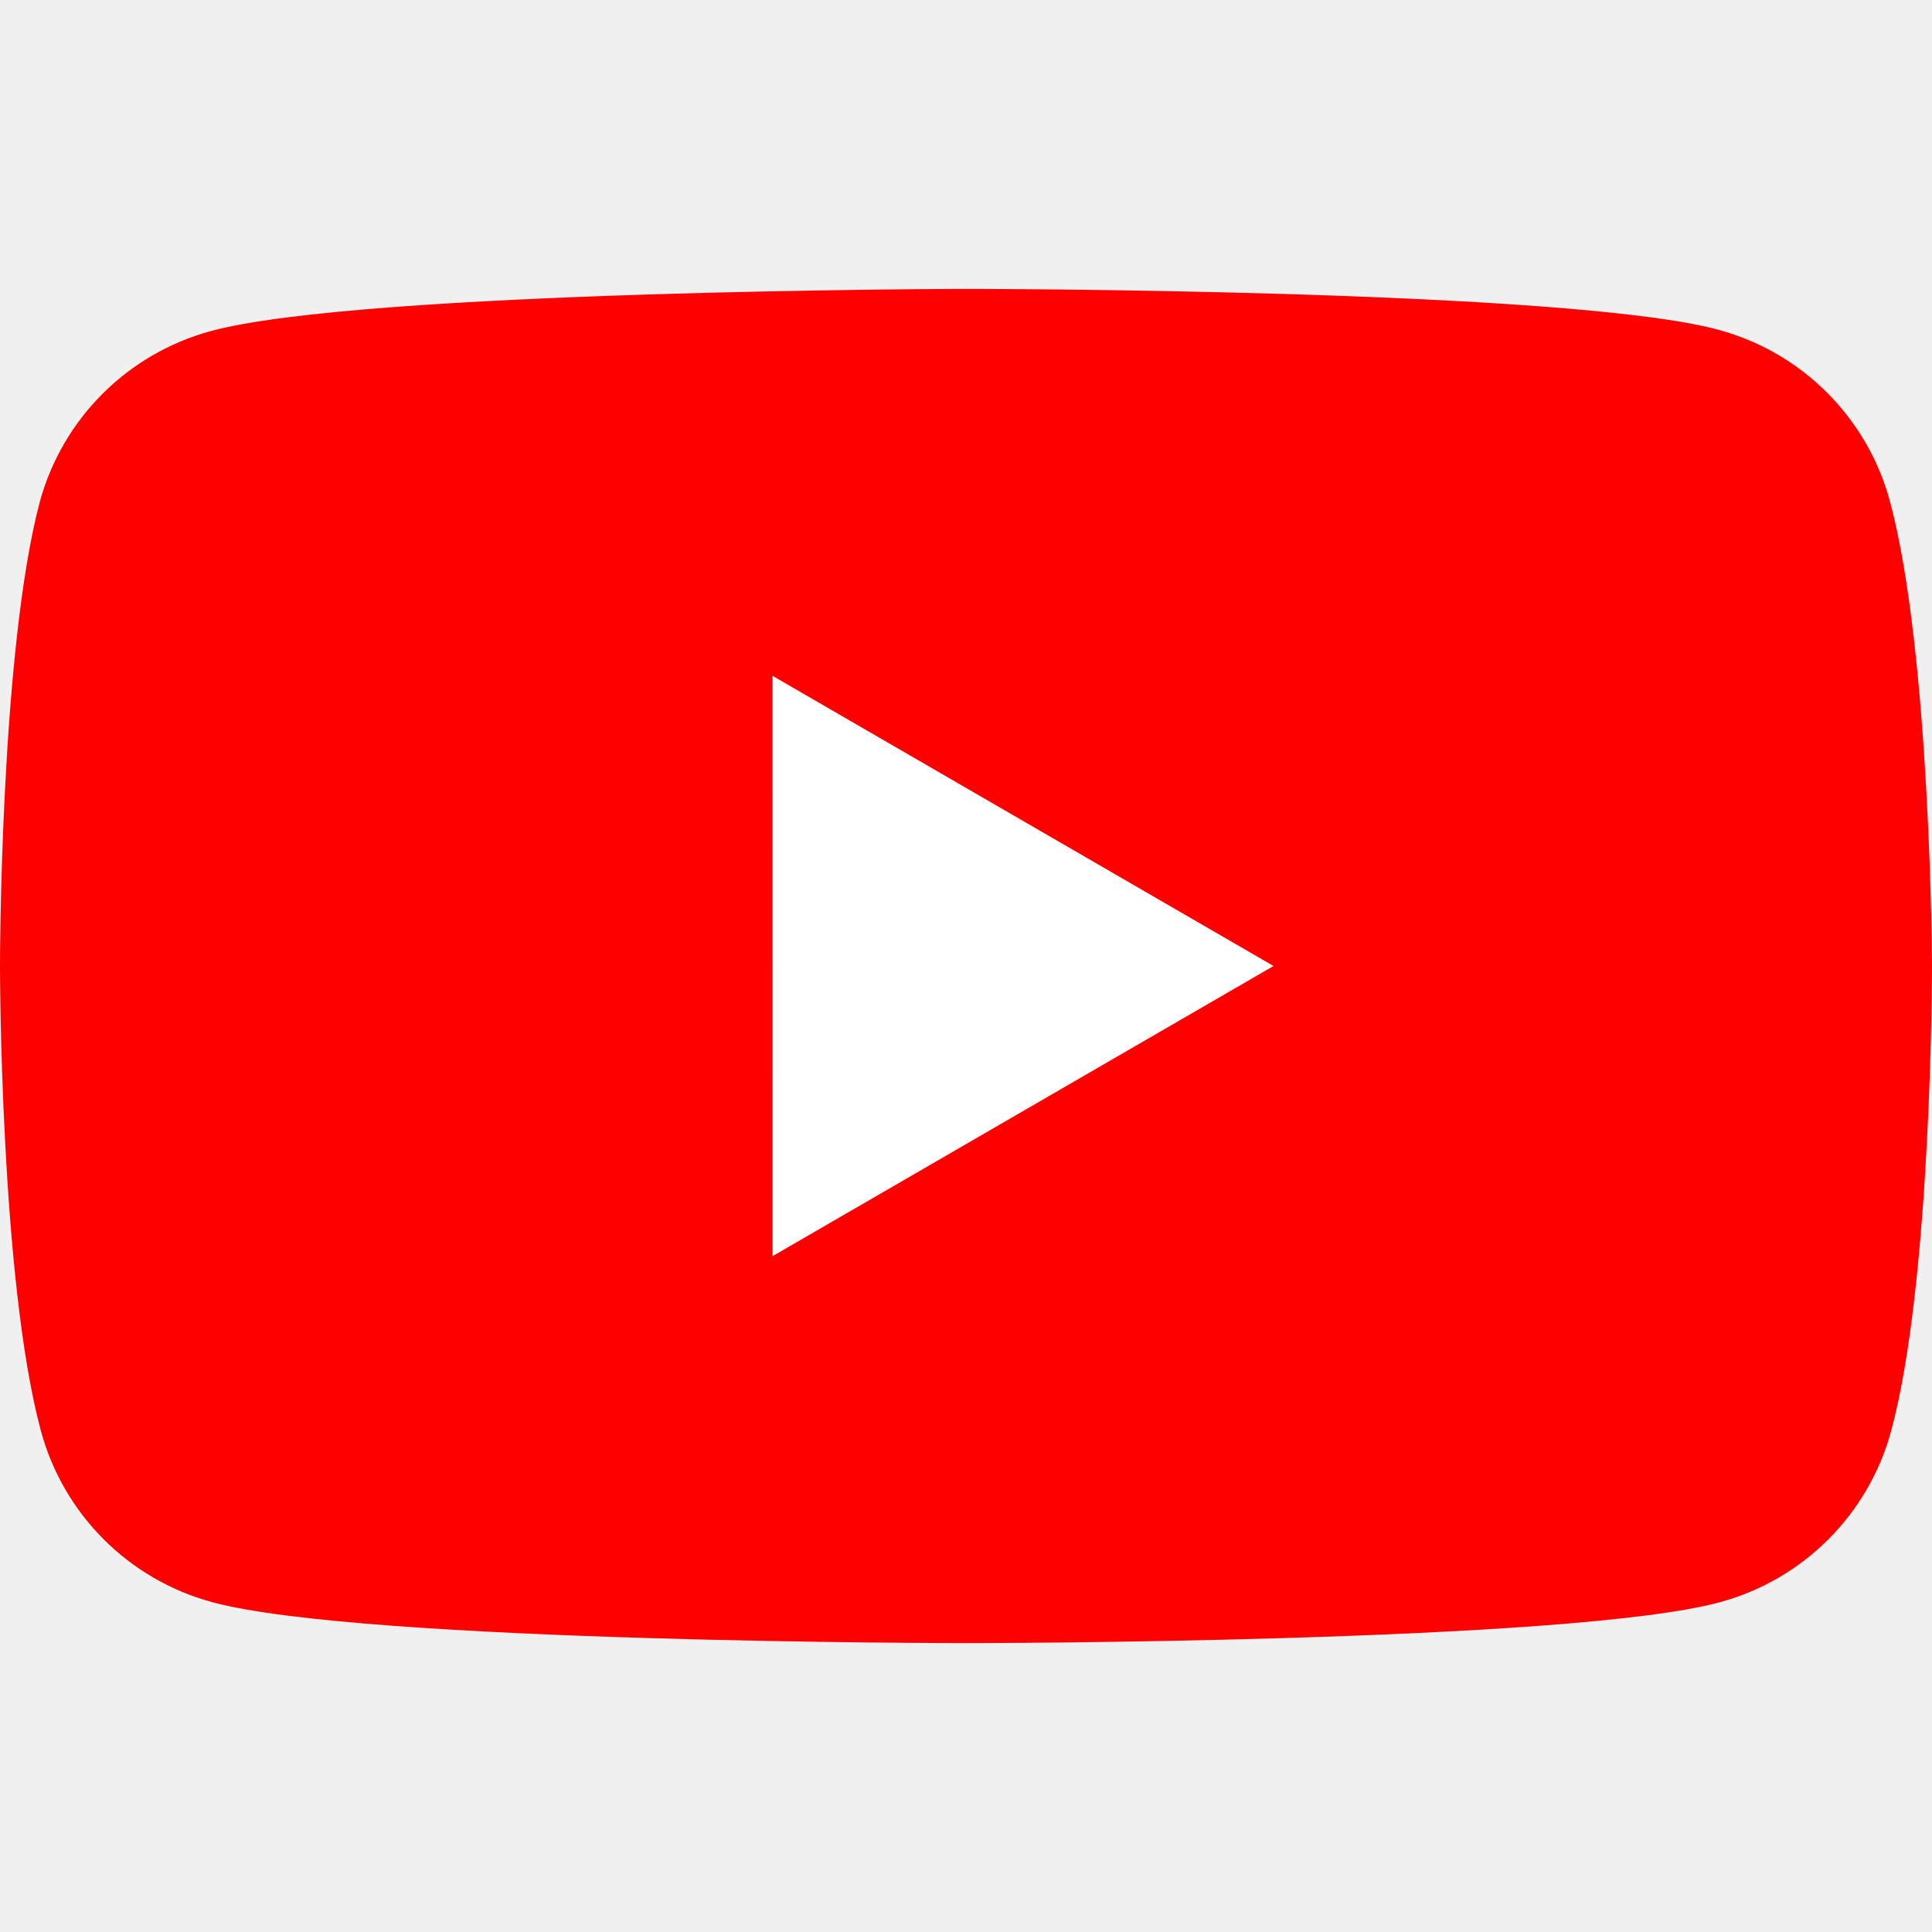
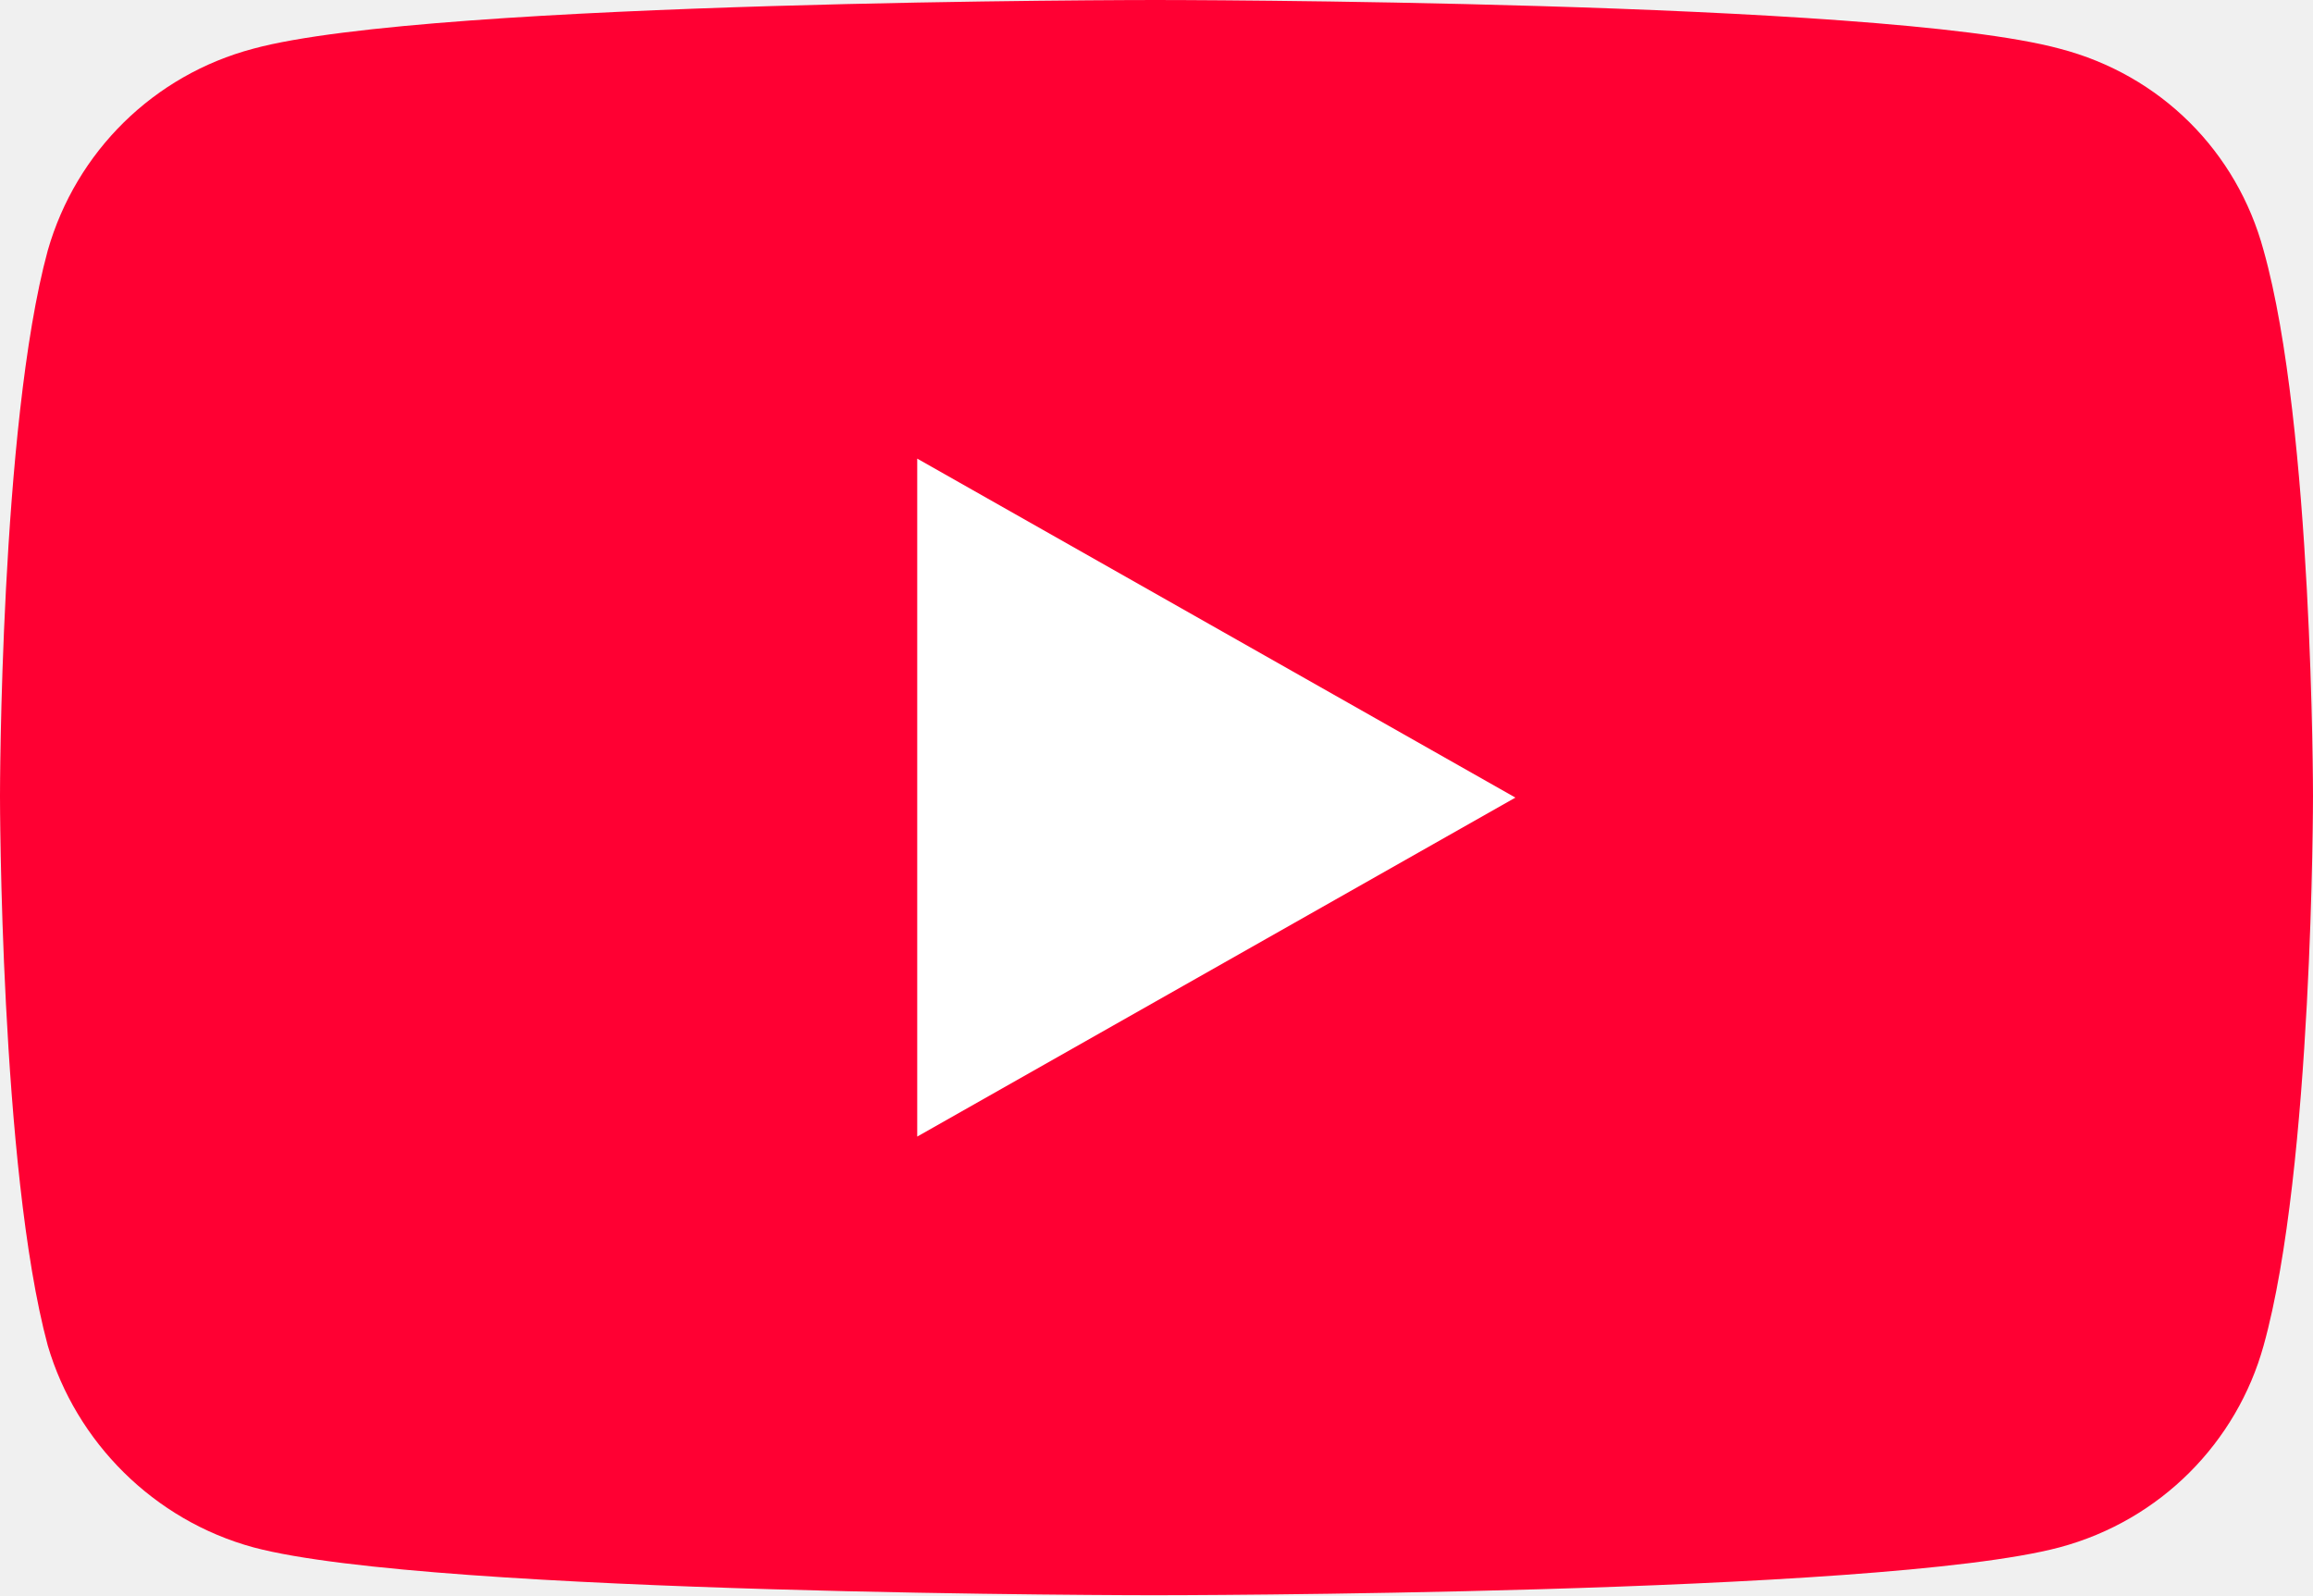
- <svg xmlns="http://www.w3.org/2000/svg" width="64" height="64">
-   <path d="M62.603 16.596a8.06 8.06 0 0 0-5.669-5.669C51.964 9.57 31.96 9.57 31.96 9.57s-20.005.04-24.976 1.397a8.06 8.06 0 0 0-5.669 5.669C0 21.607 0 32 0 32s0 10.393 1.356 15.404a8.06 8.06 0 0 0 5.669 5.669C11.995 54.43 32 54.43 32 54.43s20.005 0 24.976-1.356a8.06 8.06 0 0 0 5.669-5.669C64 42.434 64 32 64 32s-.04-10.393-1.397-15.404z" fill="red" />
-   <path d="M25.592 41.612L42.187 32l-16.596-9.612z" fill="#fff" />
+ <svg xmlns="http://www.w3.org/2000/svg" width="313.233mm" height="216.023mm" viewBox="0 0 313.233 216.023" version="1.1" id="svg5" xml:space="preserve">
+   <defs id="defs2" />
+   <g id="layer1" transform="translate(-54.07937,-5.275807)">
+     <path d="m 210.532,221.299 c 0,0 98.125,0 122.464,-6.481 13.704,-3.672 24.011,-14.258 27.628,-27.327 6.688,-23.979 6.688,-74.42 6.688,-74.42 0,0 0,-50.117 -6.688,-73.88 C 357.007,25.798 346.701,15.429 332.996,11.865 308.657,5.276 210.532,5.276 210.532,5.276 c 0,0 -97.906,0 -122.136,6.589 -13.485,3.564 -24.011,13.933 -27.848,27.327 -6.469,23.763 -6.469,73.88 -6.469,73.88 0,0 0,50.441 6.469,74.42 3.837,13.069 14.362,23.654 27.848,27.327 24.23,6.481 122.136,6.481 122.136,6.481 z" fill="#ff0033" id="path1412" style="stroke-width:0.021" clip-path="none" />
+     <path d="M 259.301,113.287 178.293,67.382 v 91.81 z" fill="#ffffff" id="path1414" style="stroke-width:0.021" clip-path="none" />
+   </g>
</svg>
